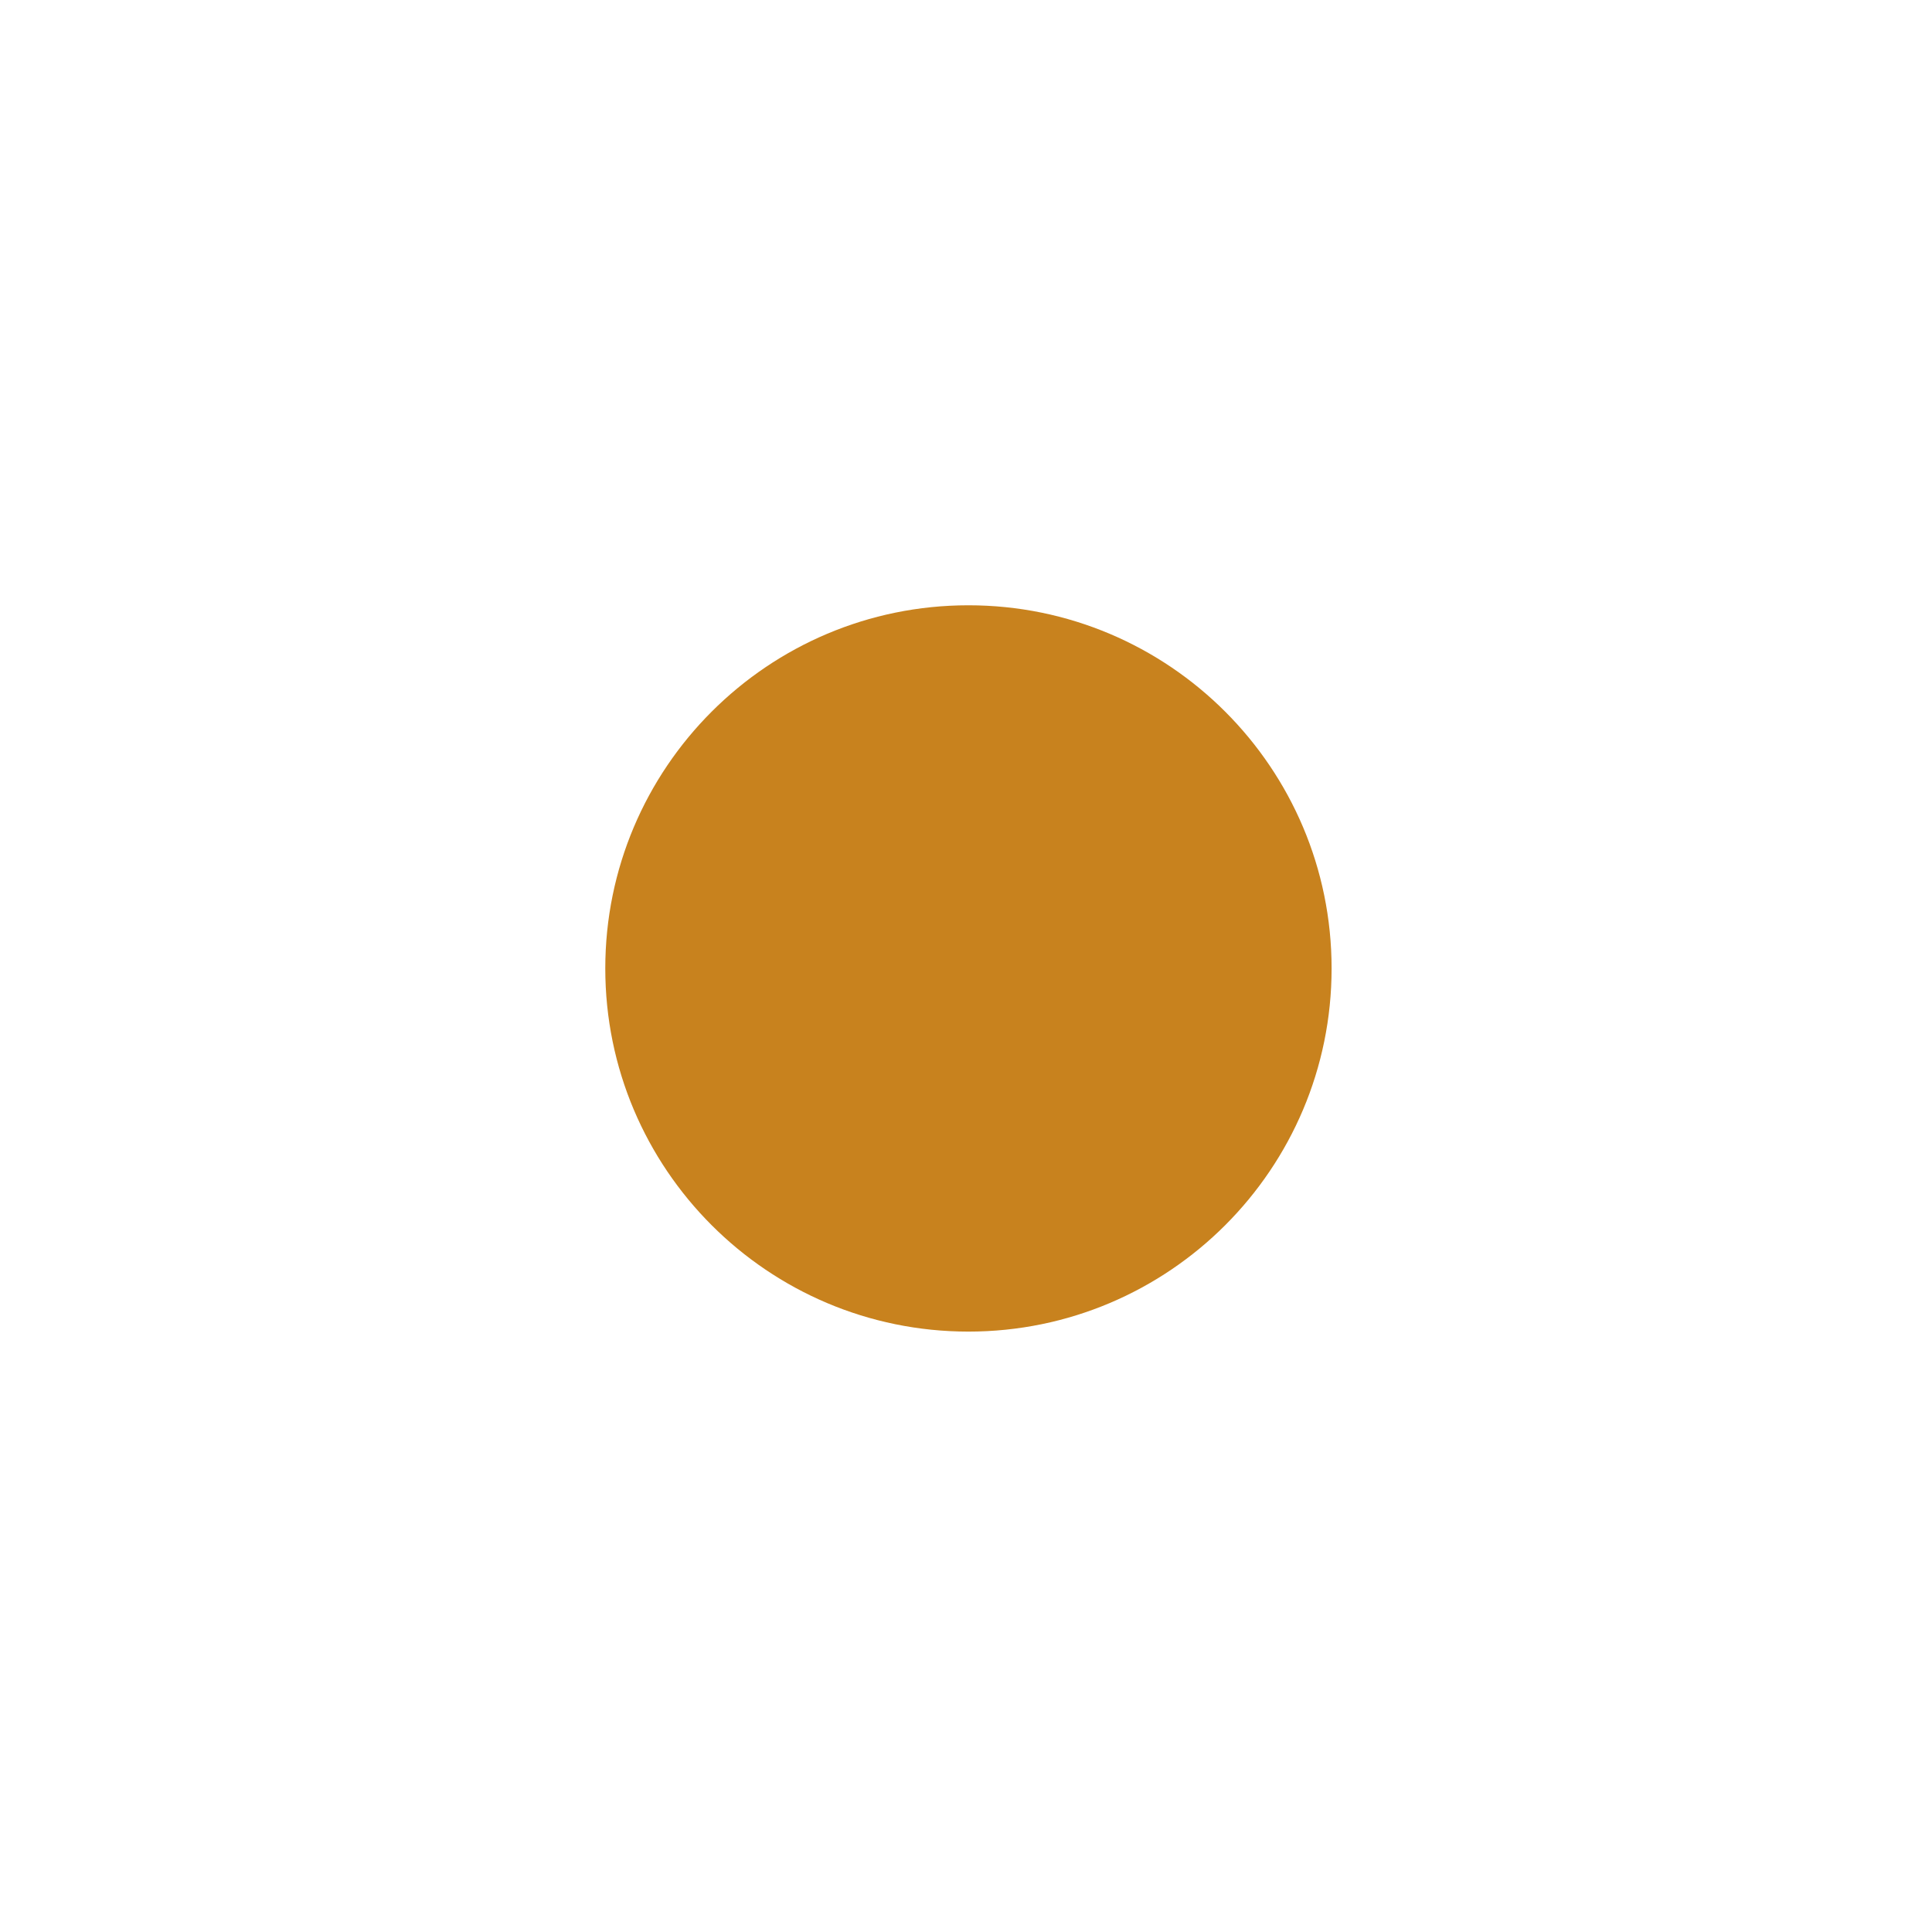
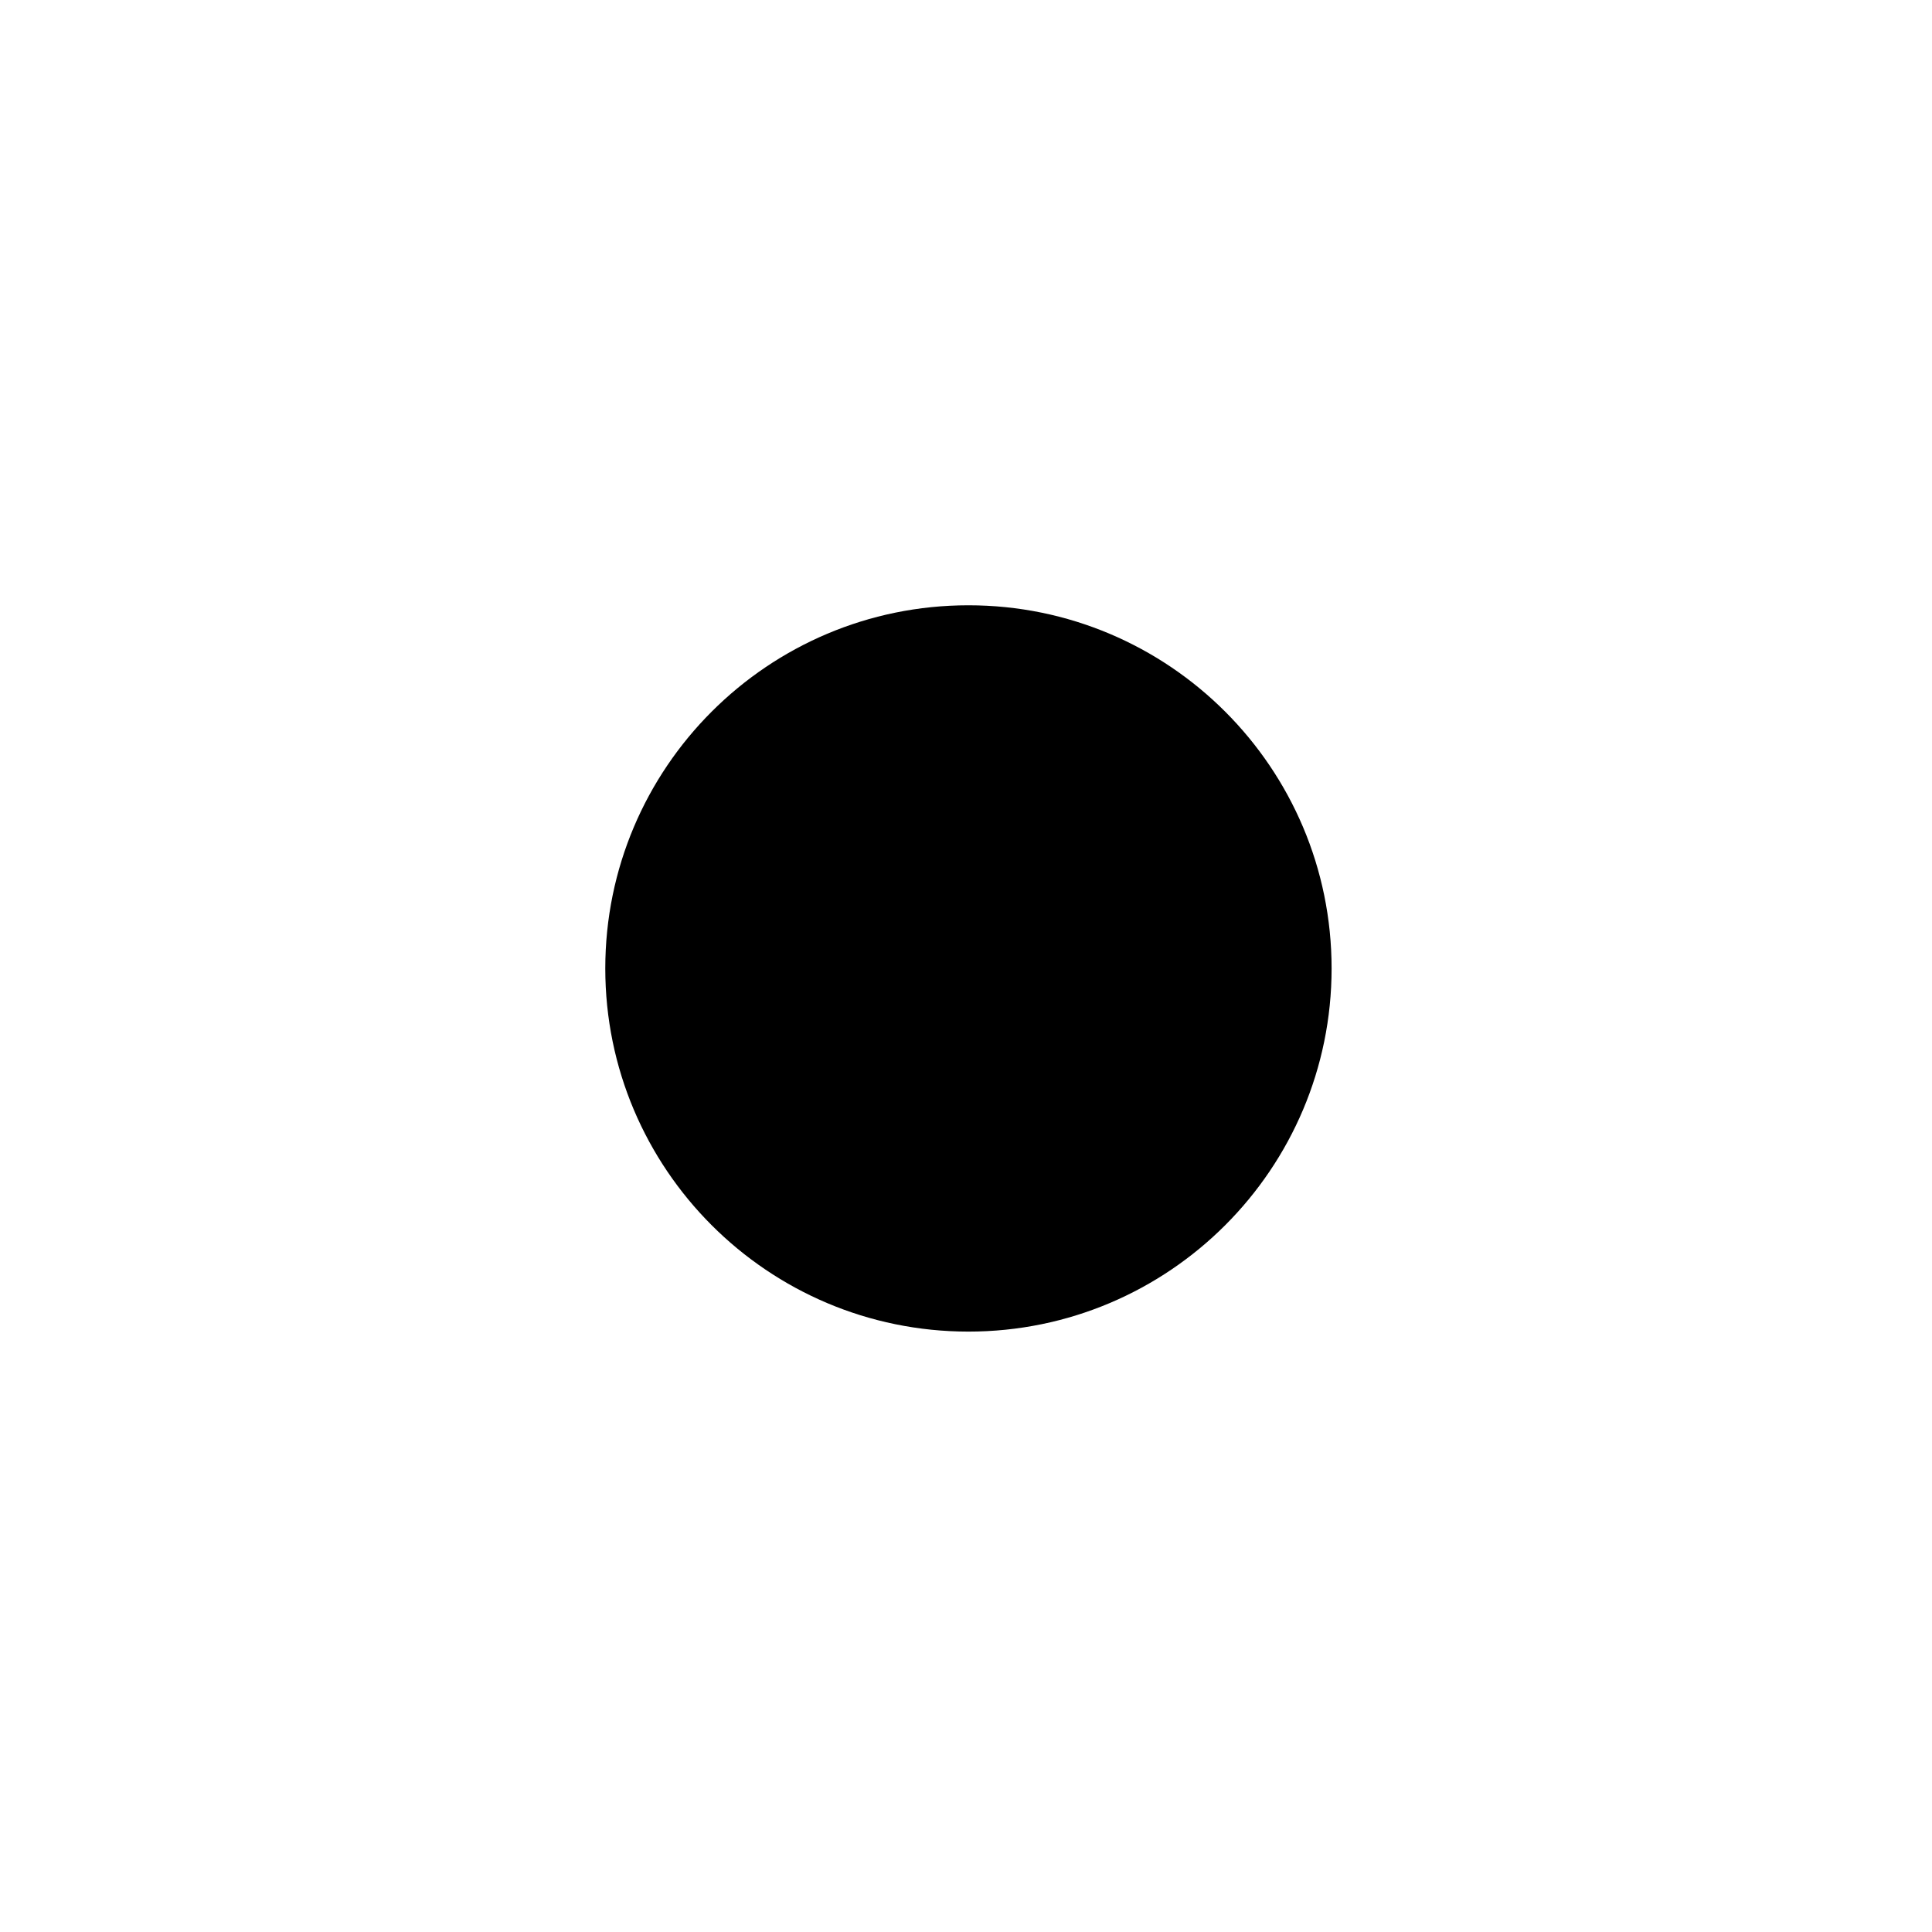
<svg xmlns="http://www.w3.org/2000/svg" width="133pt" height="133pt" viewBox="0 0 133 133" version="1.1">
  <g id="surface1">
-     <path style=" stroke:none;fill-rule:nonzero;fill:#c8821e;fill-opacity:1;" d="M 91.668 66.668 C 91.668 80.469 80.469 91.668 66.668 91.668 C 52.863 91.668 41.668 80.469 41.668 66.668 C 41.668 52.863 52.863 41.668 66.668 41.668 C 80.469 41.668 91.668 52.863 91.668 66.668 Z M 91.668 66.668 " />
+     <path style=" stroke:none;fill-rule:nonzero;fill:#{{base0A-hex}};fill-opacity:1;" d="M 91.668 66.668 C 91.668 80.469 80.469 91.668 66.668 91.668 C 52.863 91.668 41.668 80.469 41.668 66.668 C 41.668 52.863 52.863 41.668 66.668 41.668 C 80.469 41.668 91.668 52.863 91.668 66.668 Z M 91.668 66.668 " />
  </g>
</svg>
